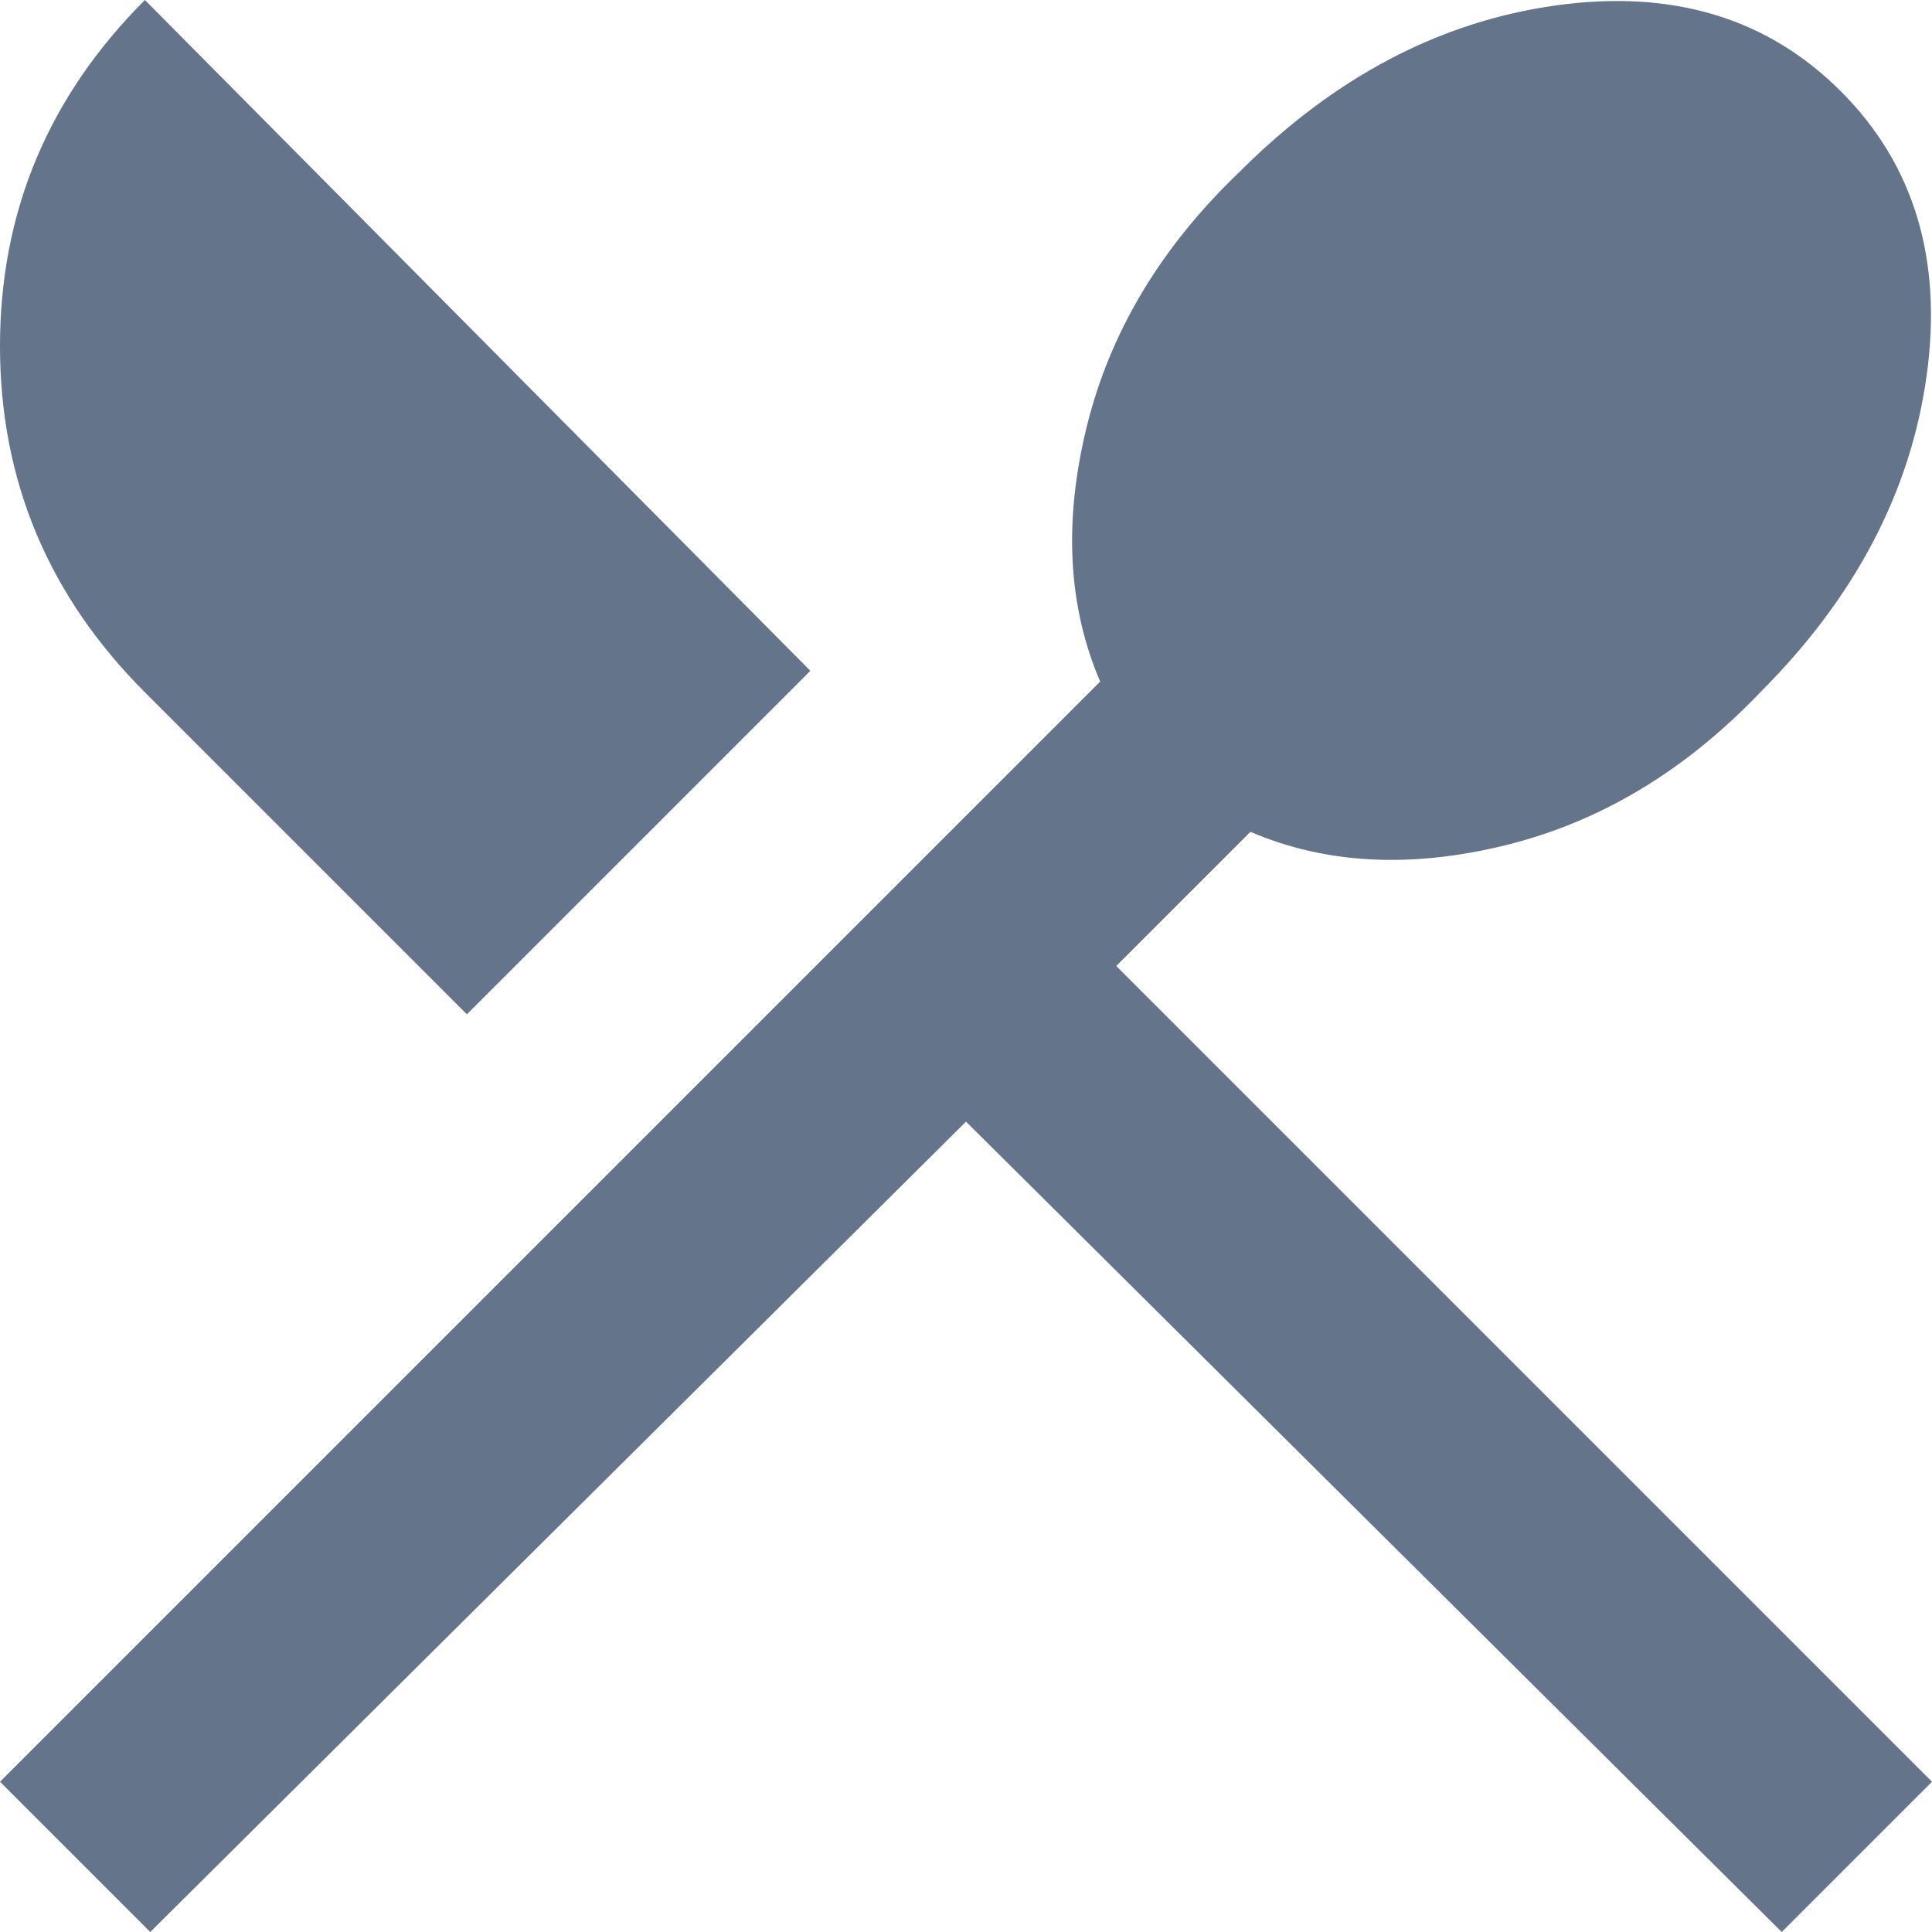
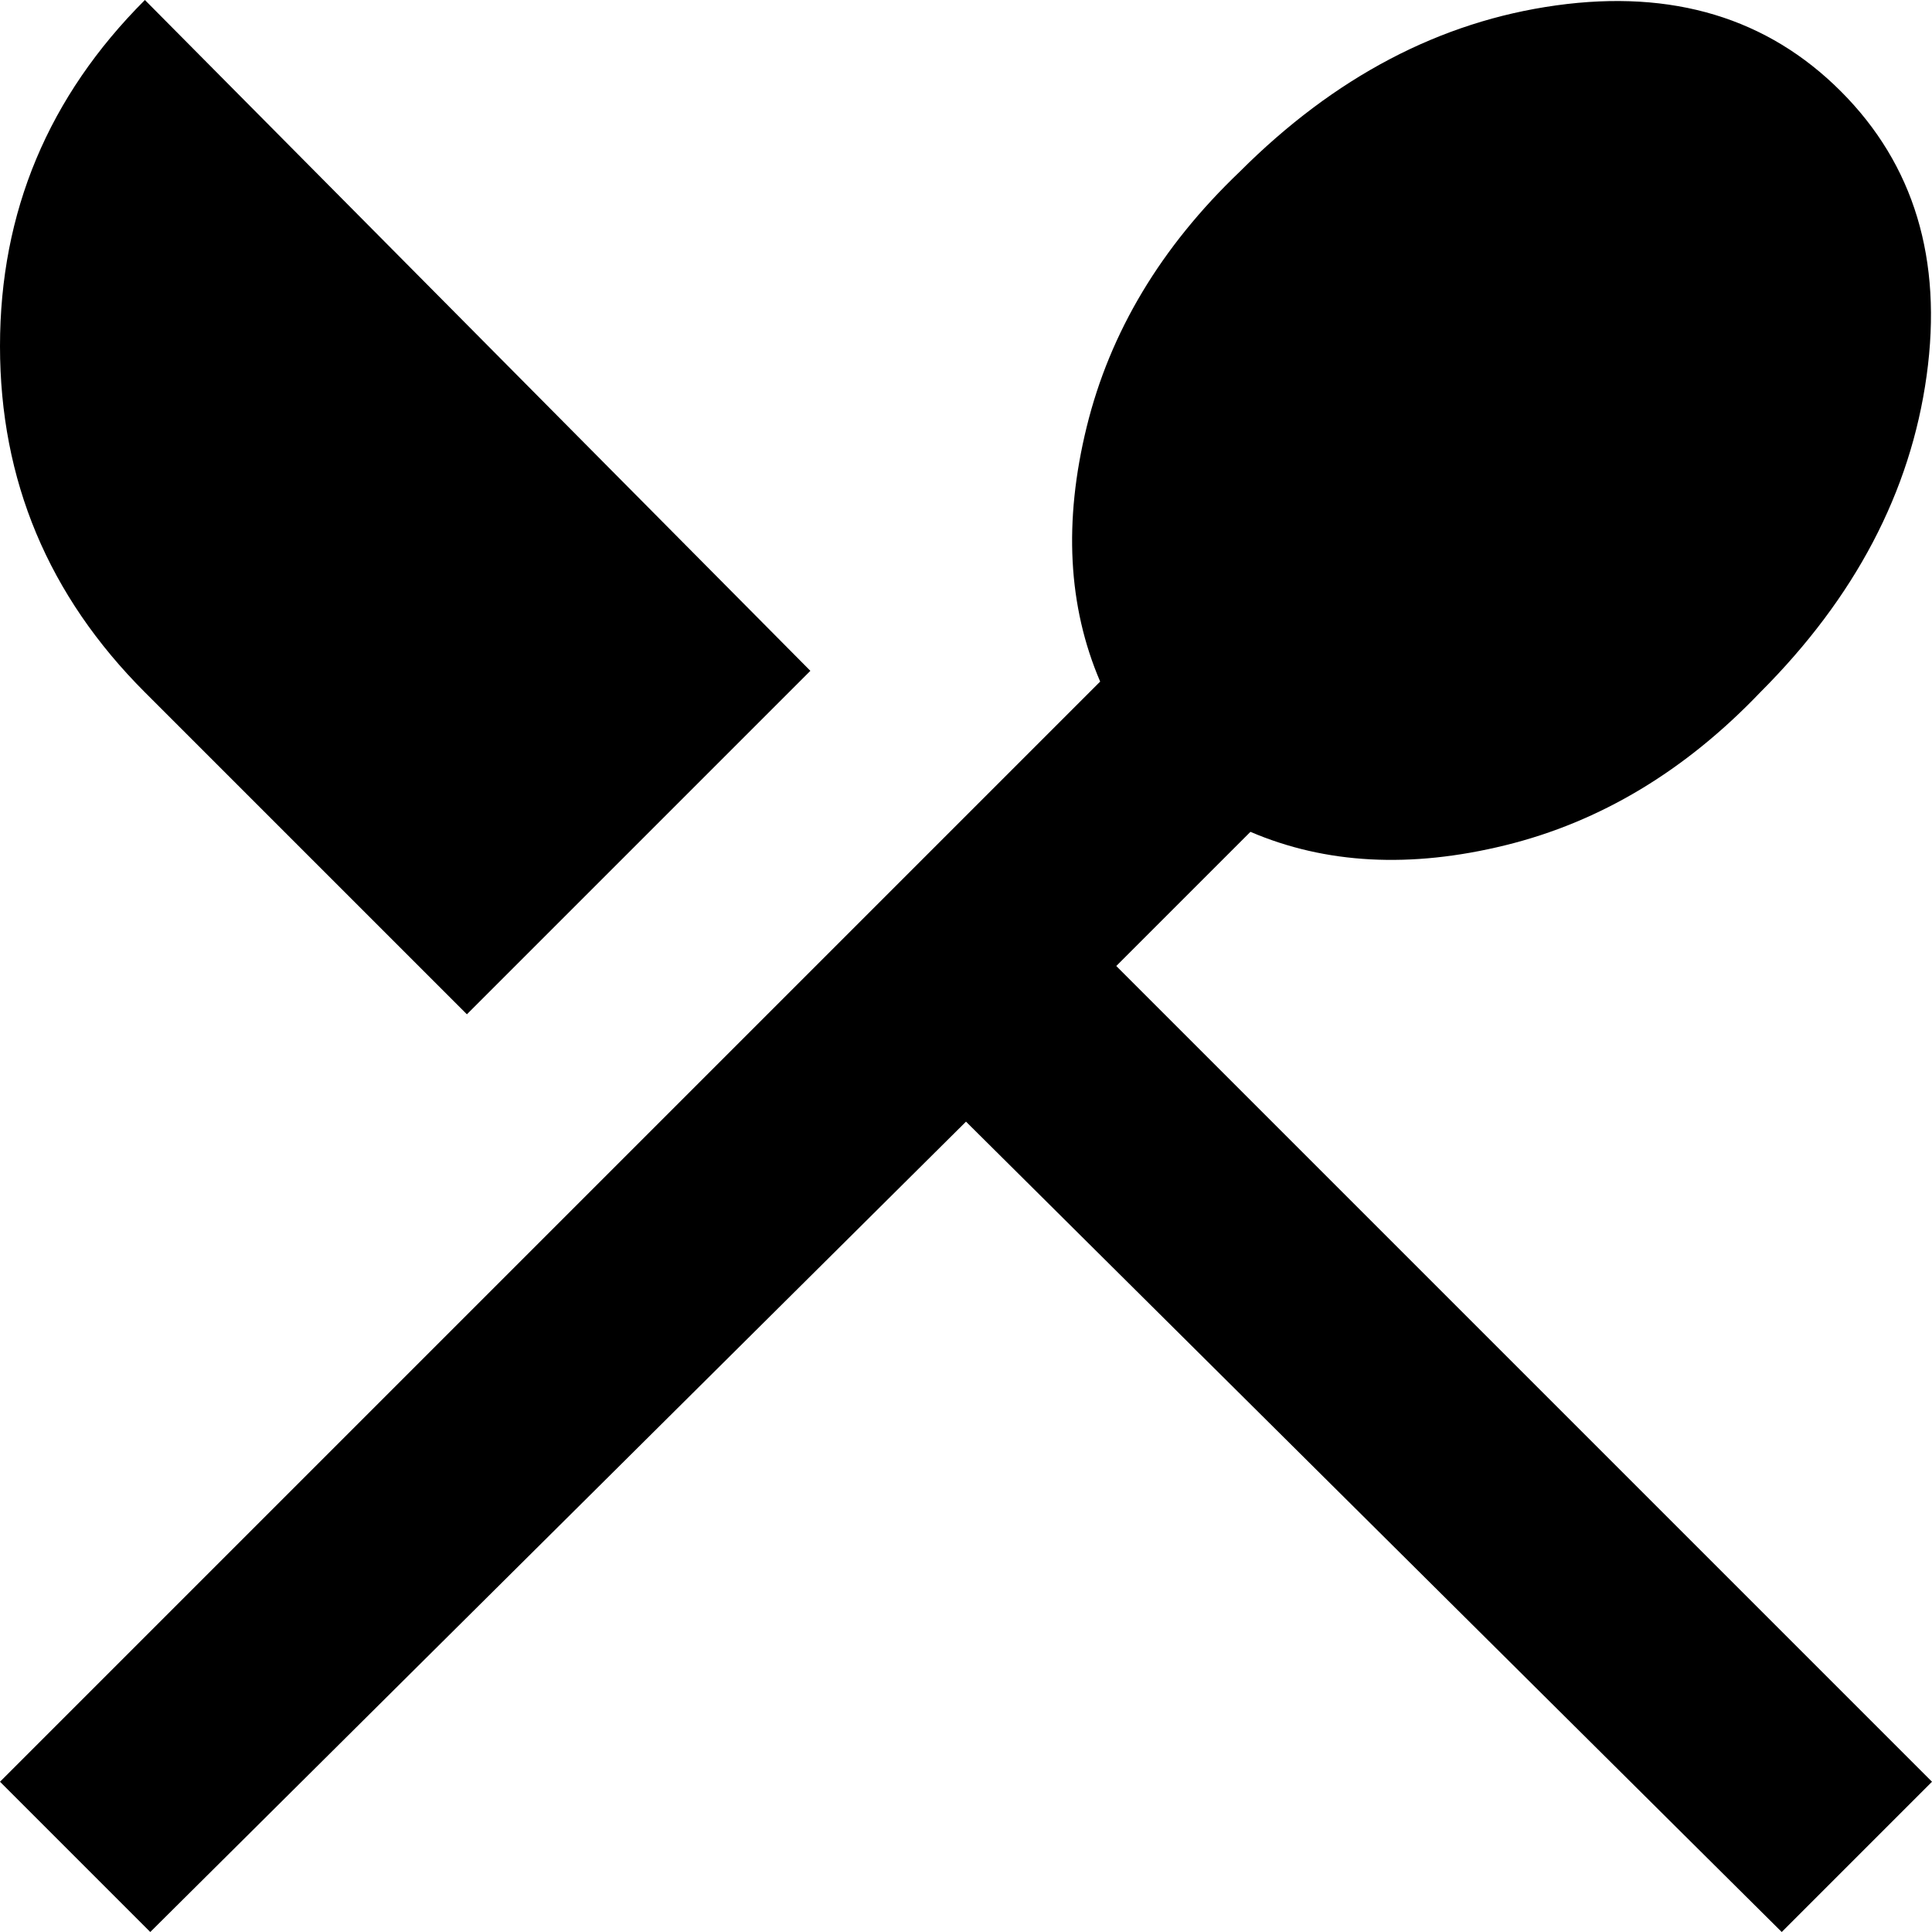
<svg xmlns="http://www.w3.org/2000/svg" preserveAspectRatio="none" overflow="visible" style="display: block;" width="18" height="18" viewBox="0 0 18 18" fill="none">
  <g id="Container">
-     <path id="Icon" d="M1.4 18L0 16.6L10.25 6.35C9.95 5.65 9.908 4.858 10.125 3.975C10.342 3.092 10.817 2.3 11.55 1.6C12.433 0.717 13.417 0.2 14.5 0.05C15.583 -0.1 16.467 0.167 17.15 0.85C17.833 1.533 18.1 2.417 17.95 3.5C17.8 4.583 17.283 5.567 16.4 6.45C15.7 7.183 14.908 7.658 14.025 7.875C13.142 8.092 12.35 8.05 11.65 7.75L10.4 9L18 16.6L16.6 18L9 10.45L1.4 18V18M4.35 9.45L1.35 6.45C0.45 5.55 0 4.475 0 3.225C0 1.975 0.45 0.9 1.35 0L7.55 6.25L4.35 9.45V9.45" fill="#64748B" />
+     <path id="Icon" d="M1.4 18L0 16.6L10.25 6.35C9.95 5.65 9.908 4.858 10.125 3.975C10.342 3.092 10.817 2.3 11.55 1.6C12.433 0.717 13.417 0.2 14.5 0.05C15.583 -0.1 16.467 0.167 17.15 0.85C17.833 1.533 18.1 2.417 17.95 3.5C17.8 4.583 17.283 5.567 16.4 6.45C15.7 7.183 14.908 7.658 14.025 7.875C13.142 8.092 12.35 8.05 11.65 7.75L10.4 9L18 16.6L16.6 18L9 10.45L1.4 18V18M4.35 9.45L1.35 6.45C0.45 5.55 0 4.475 0 3.225C0 1.975 0.45 0.9 1.35 0L7.55 6.25L4.35 9.45V9.45" fill="currentColor" />
  </g>
</svg>
